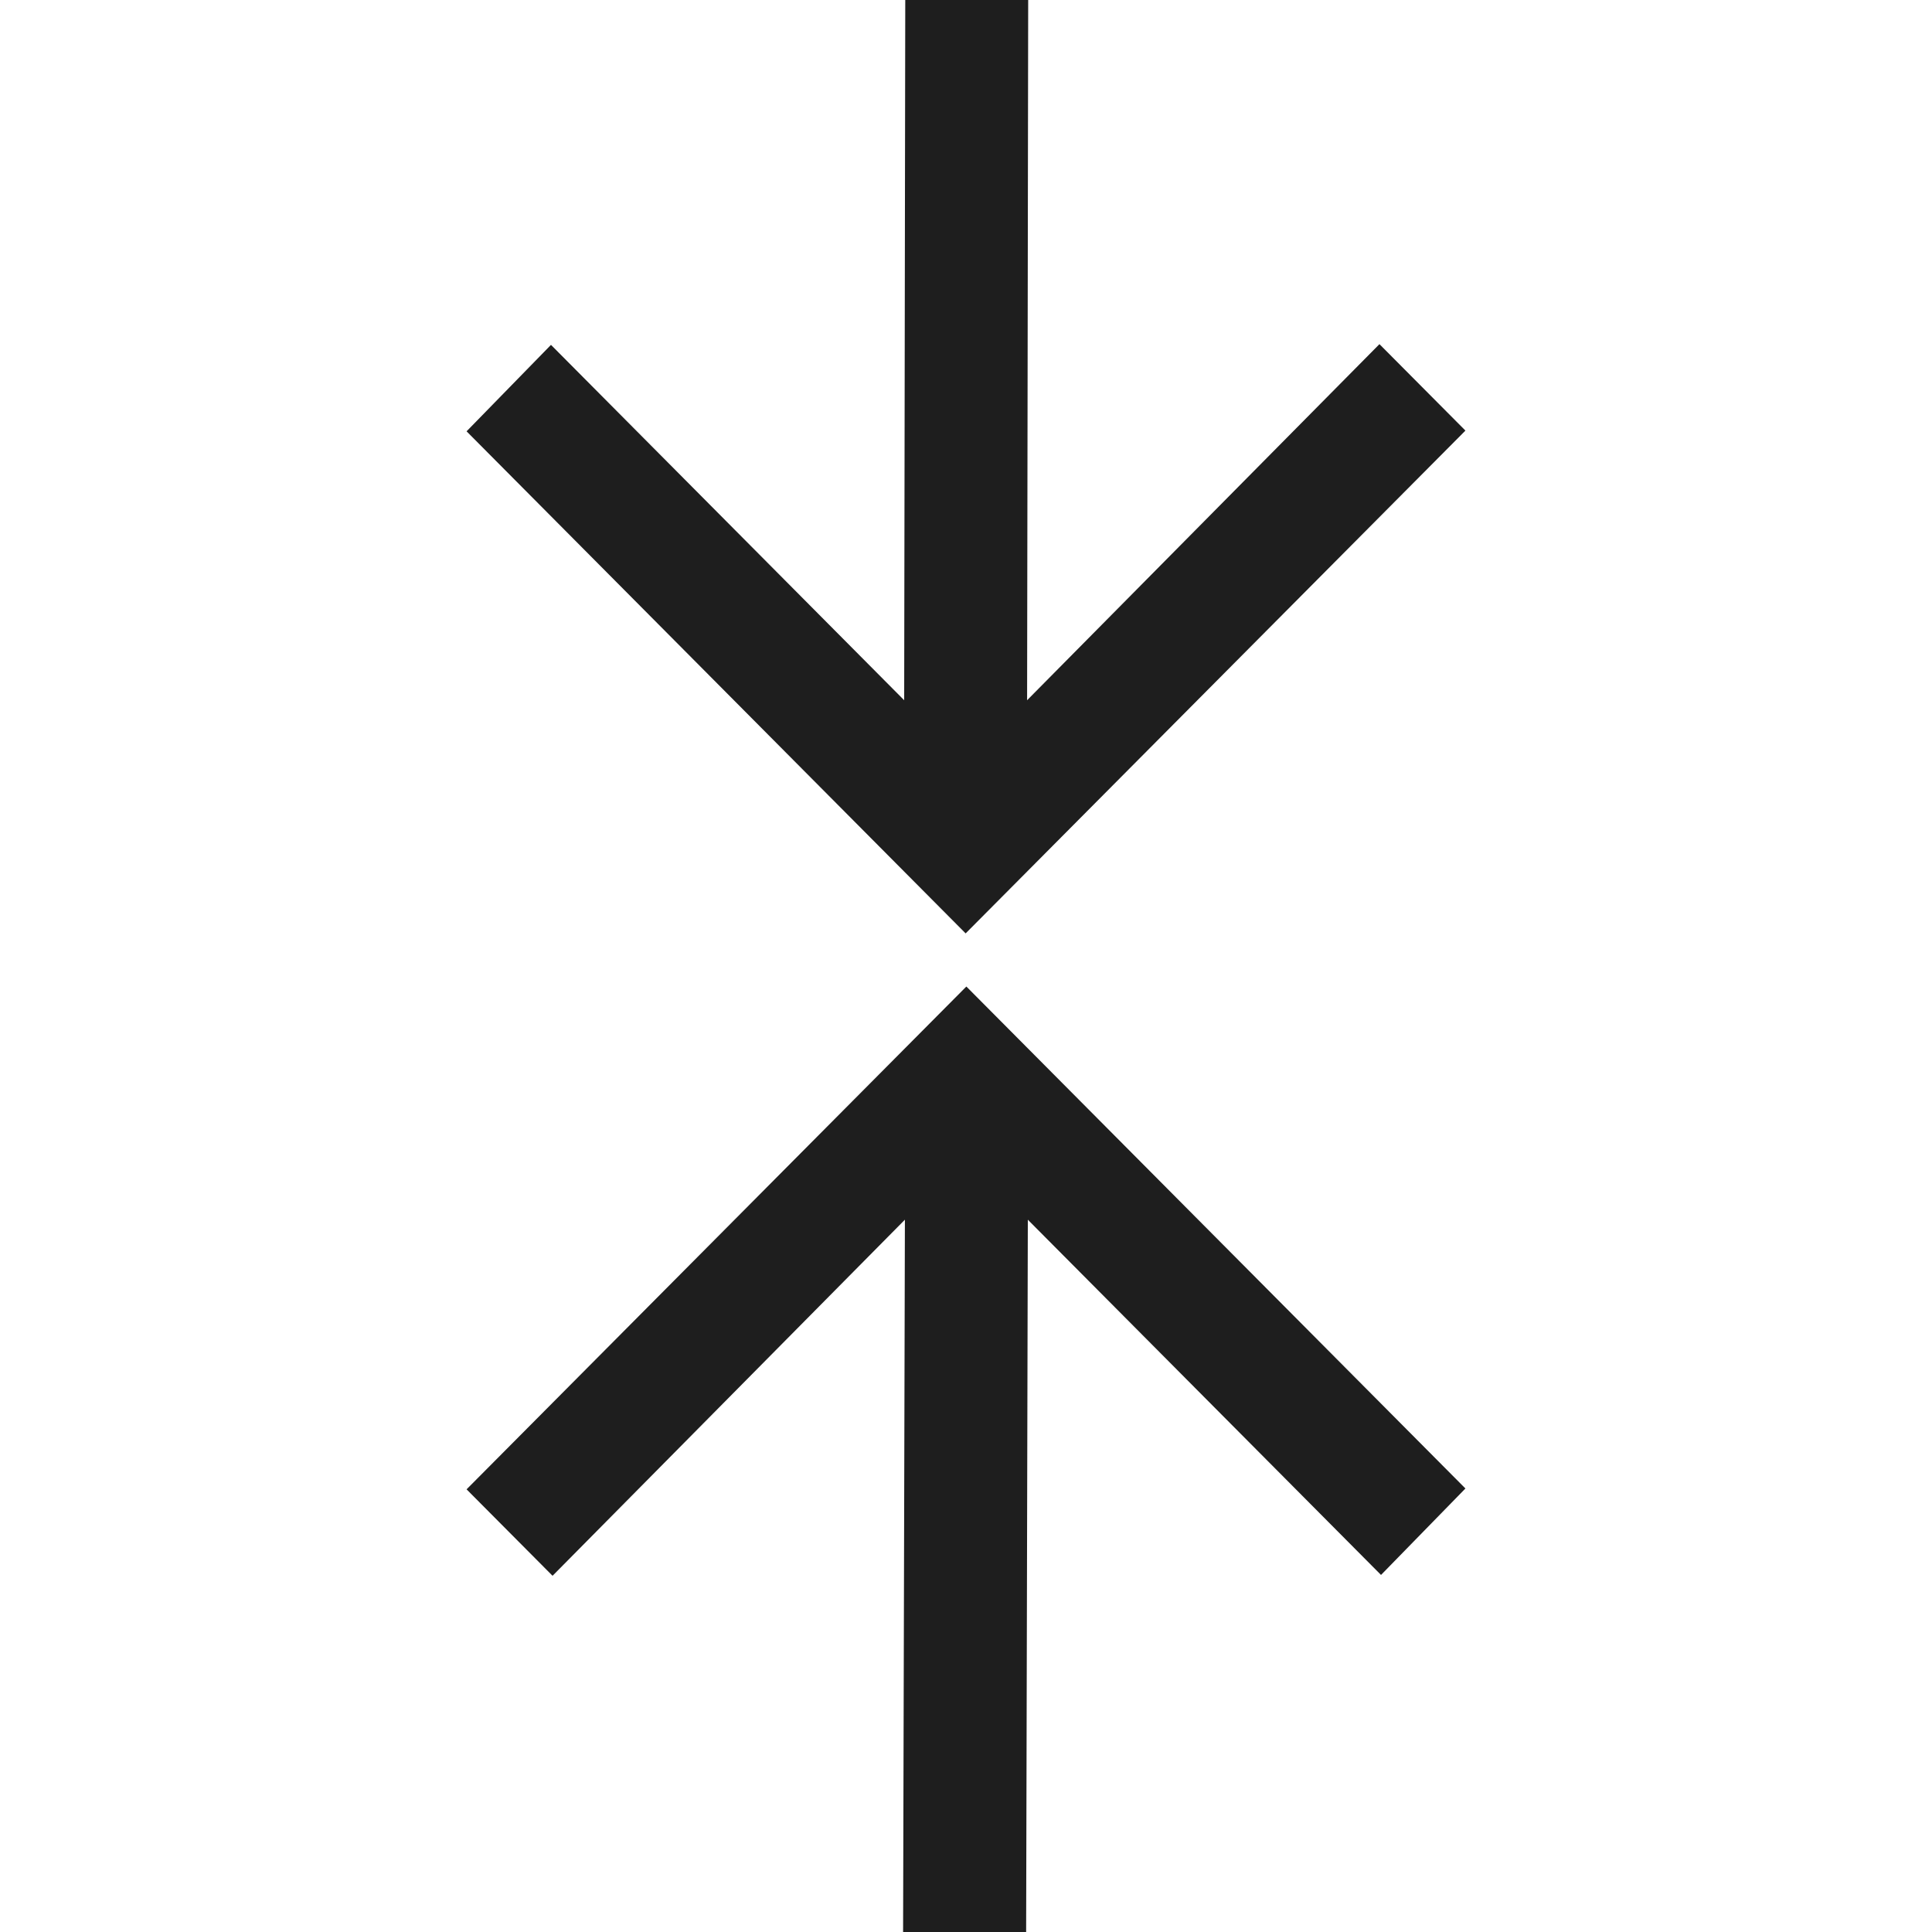
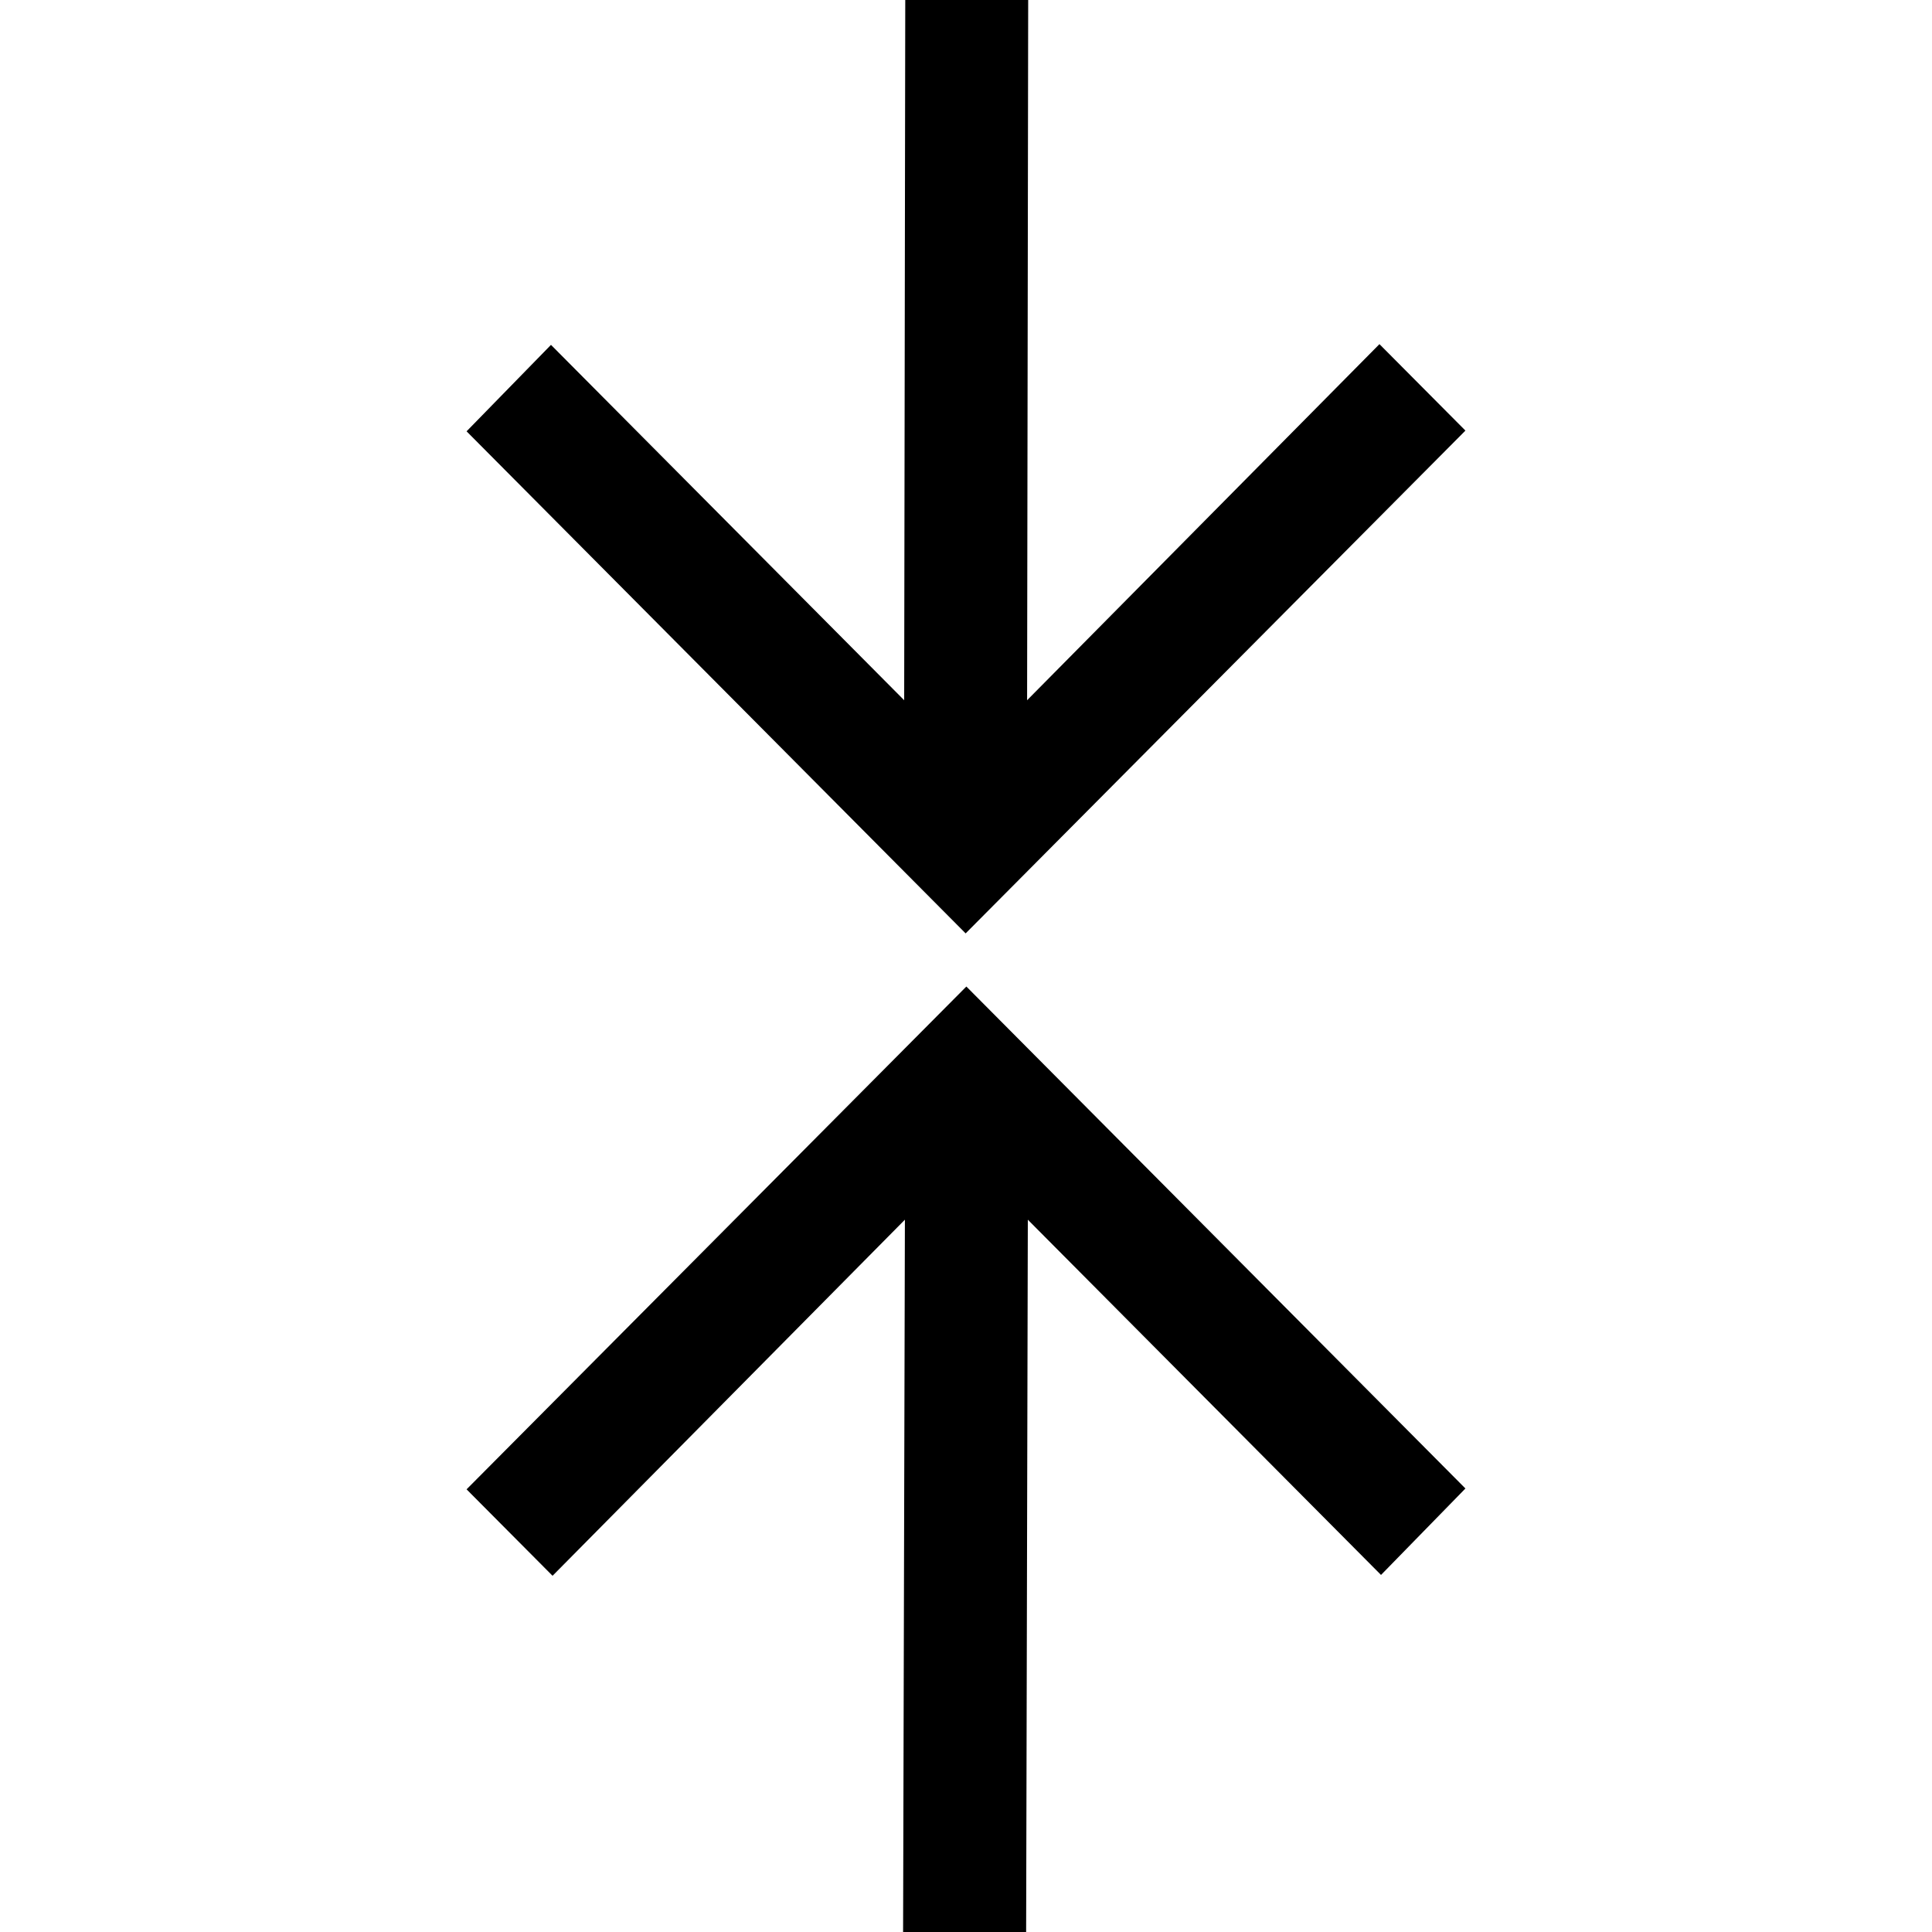
<svg xmlns="http://www.w3.org/2000/svg" width="16" height="16" viewBox="0 0 16 16" fill="none">
-   <path d="M12.136 3.566L7.997 7.73L3.864 3.572L4.563 2.856L7.488 5.799L7.497 9.59381e-07L8.515 0L8.506 5.799L11.424 2.85L12.136 3.566Z" fill="#1E1E1E" />
-   <path d="M3.864 12.334L8.003 8.17L12.136 12.327L11.437 13.043L8.512 10.101L8.498 16H7.479L7.494 10.101L4.576 13.05L3.864 12.334Z" fill="#1E1E1E" />
+   <path d="M12.136 3.566L7.997 7.73L3.864 3.572L4.563 2.856L7.488 5.799L7.497 9.59381e-07L8.515 0L8.506 5.799L11.424 2.85L12.136 3.566Z" fill="currentColor" />
+   <path d="M3.864 12.334L8.003 8.17L12.136 12.327L11.437 13.043L8.512 10.101L8.498 16H7.479L7.494 10.101L4.576 13.05L3.864 12.334Z" fill="currentColor" />
</svg>
